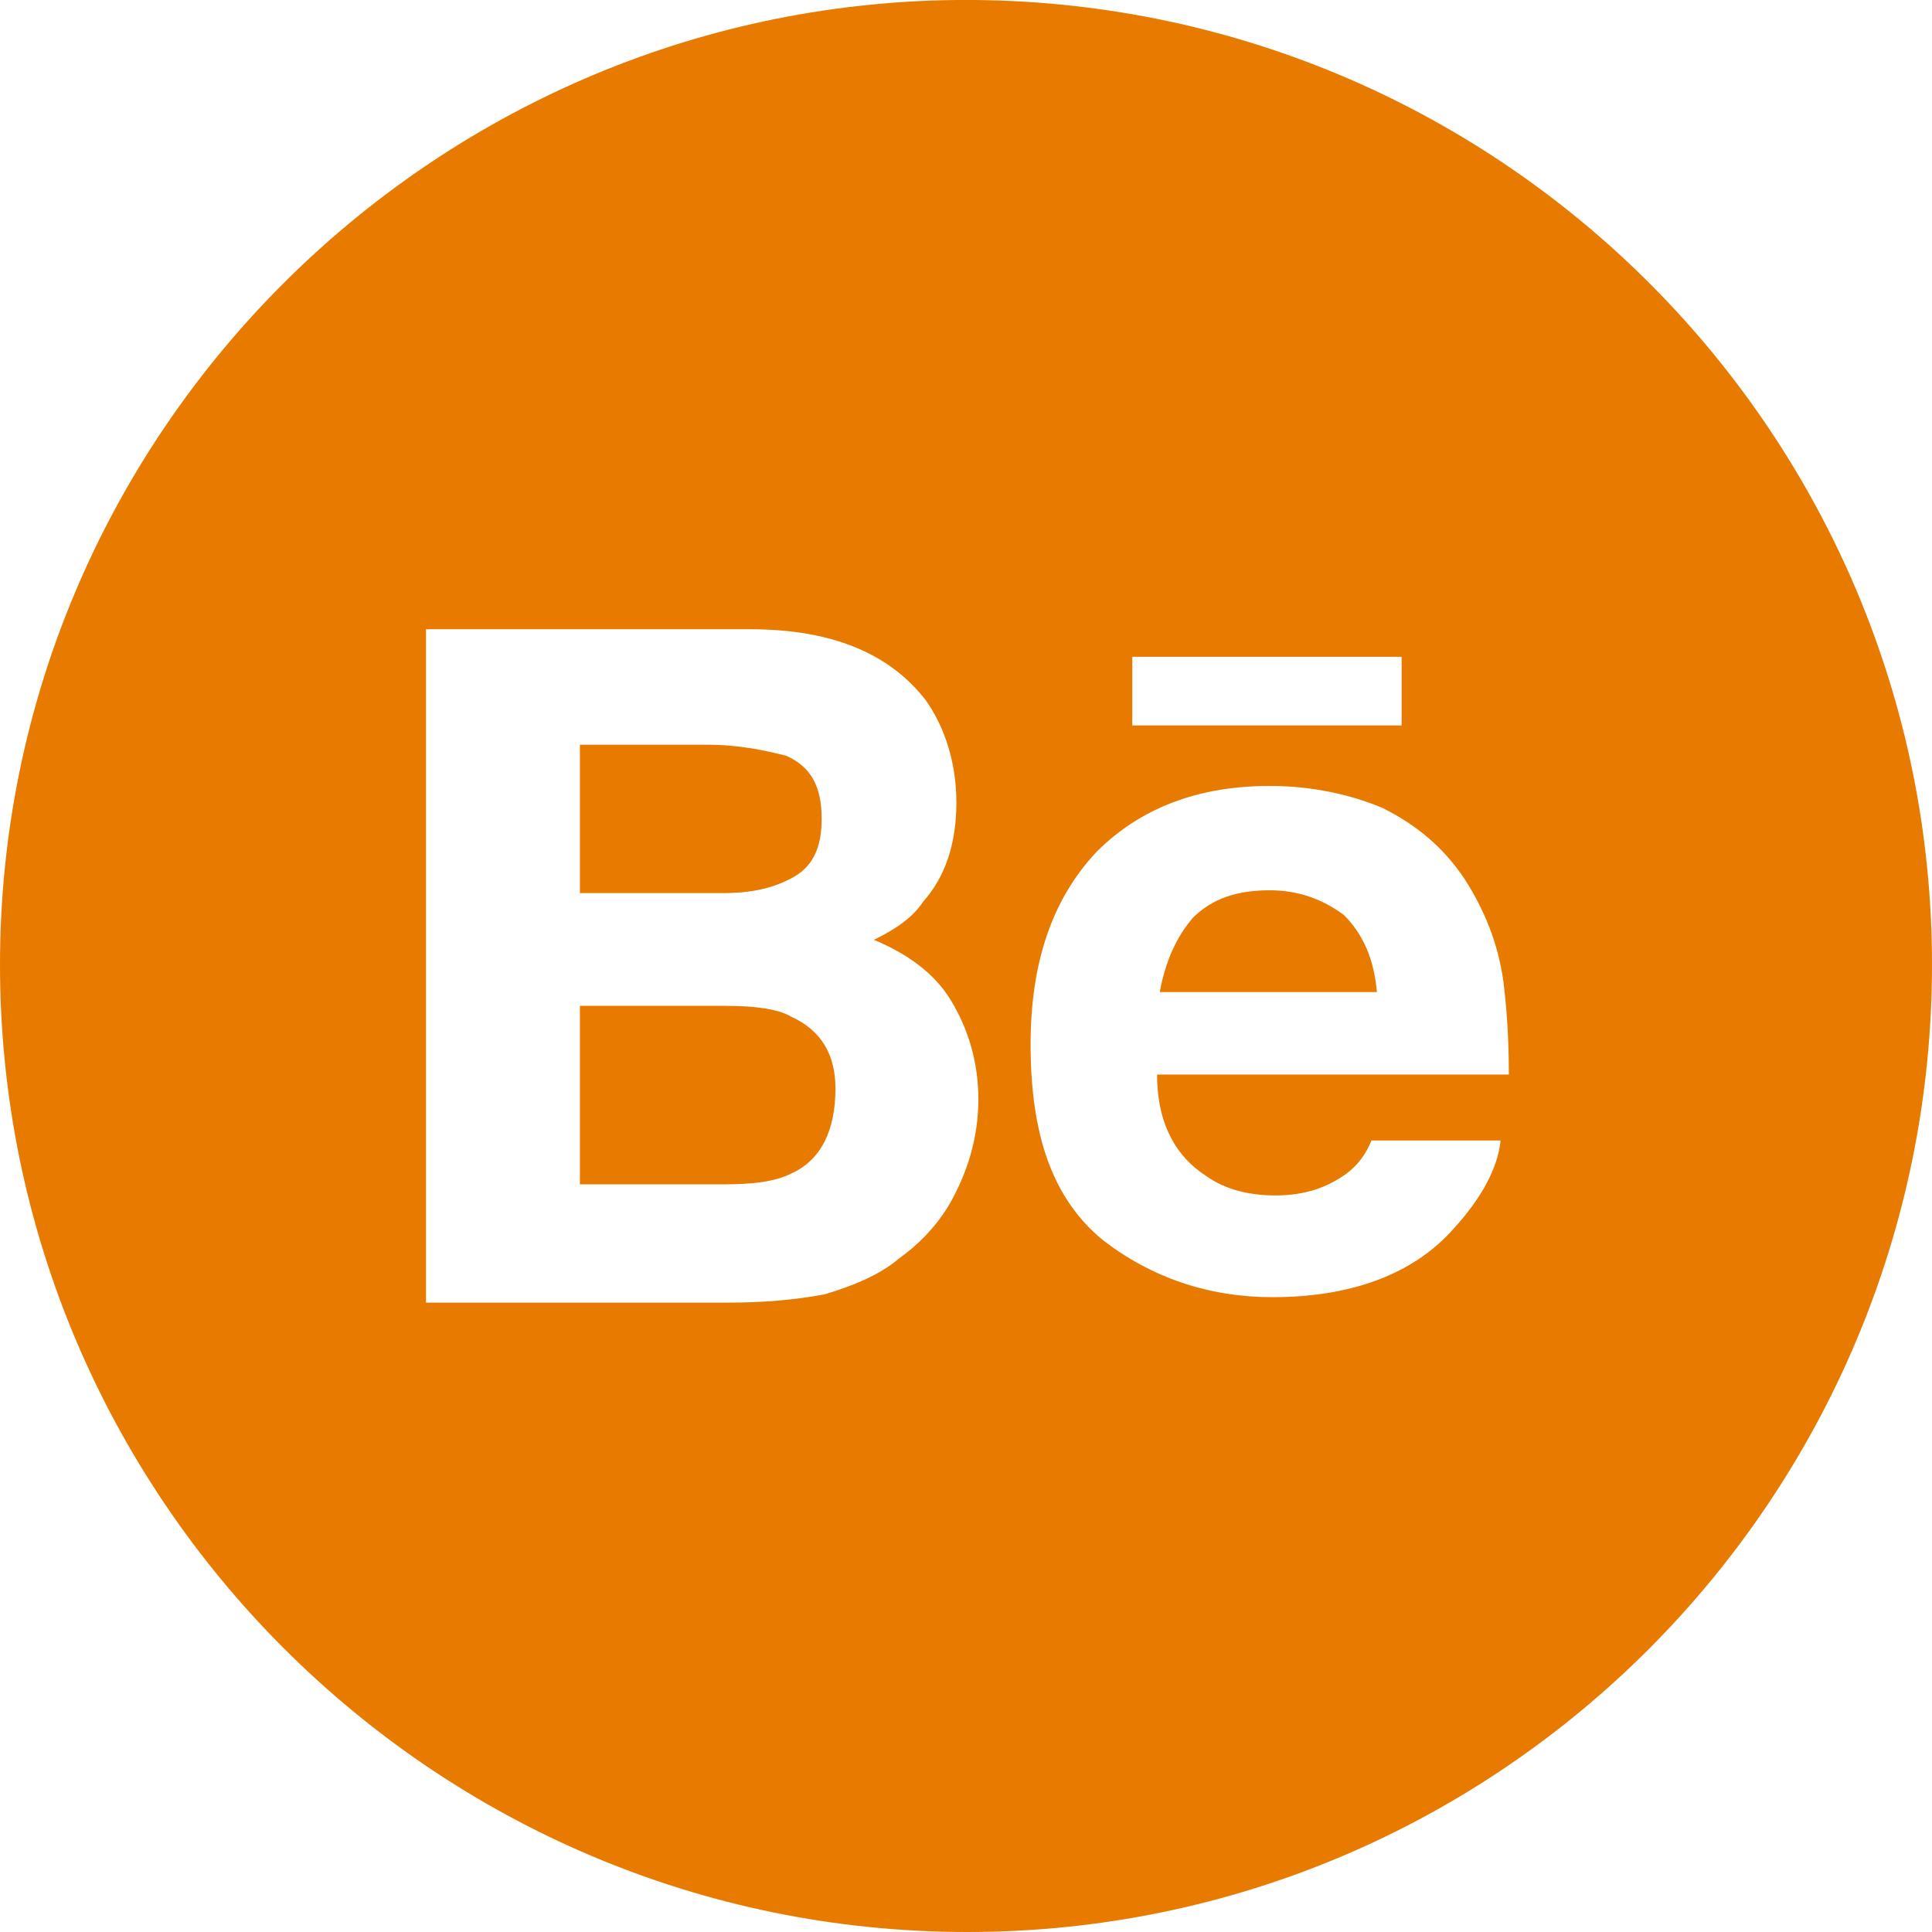
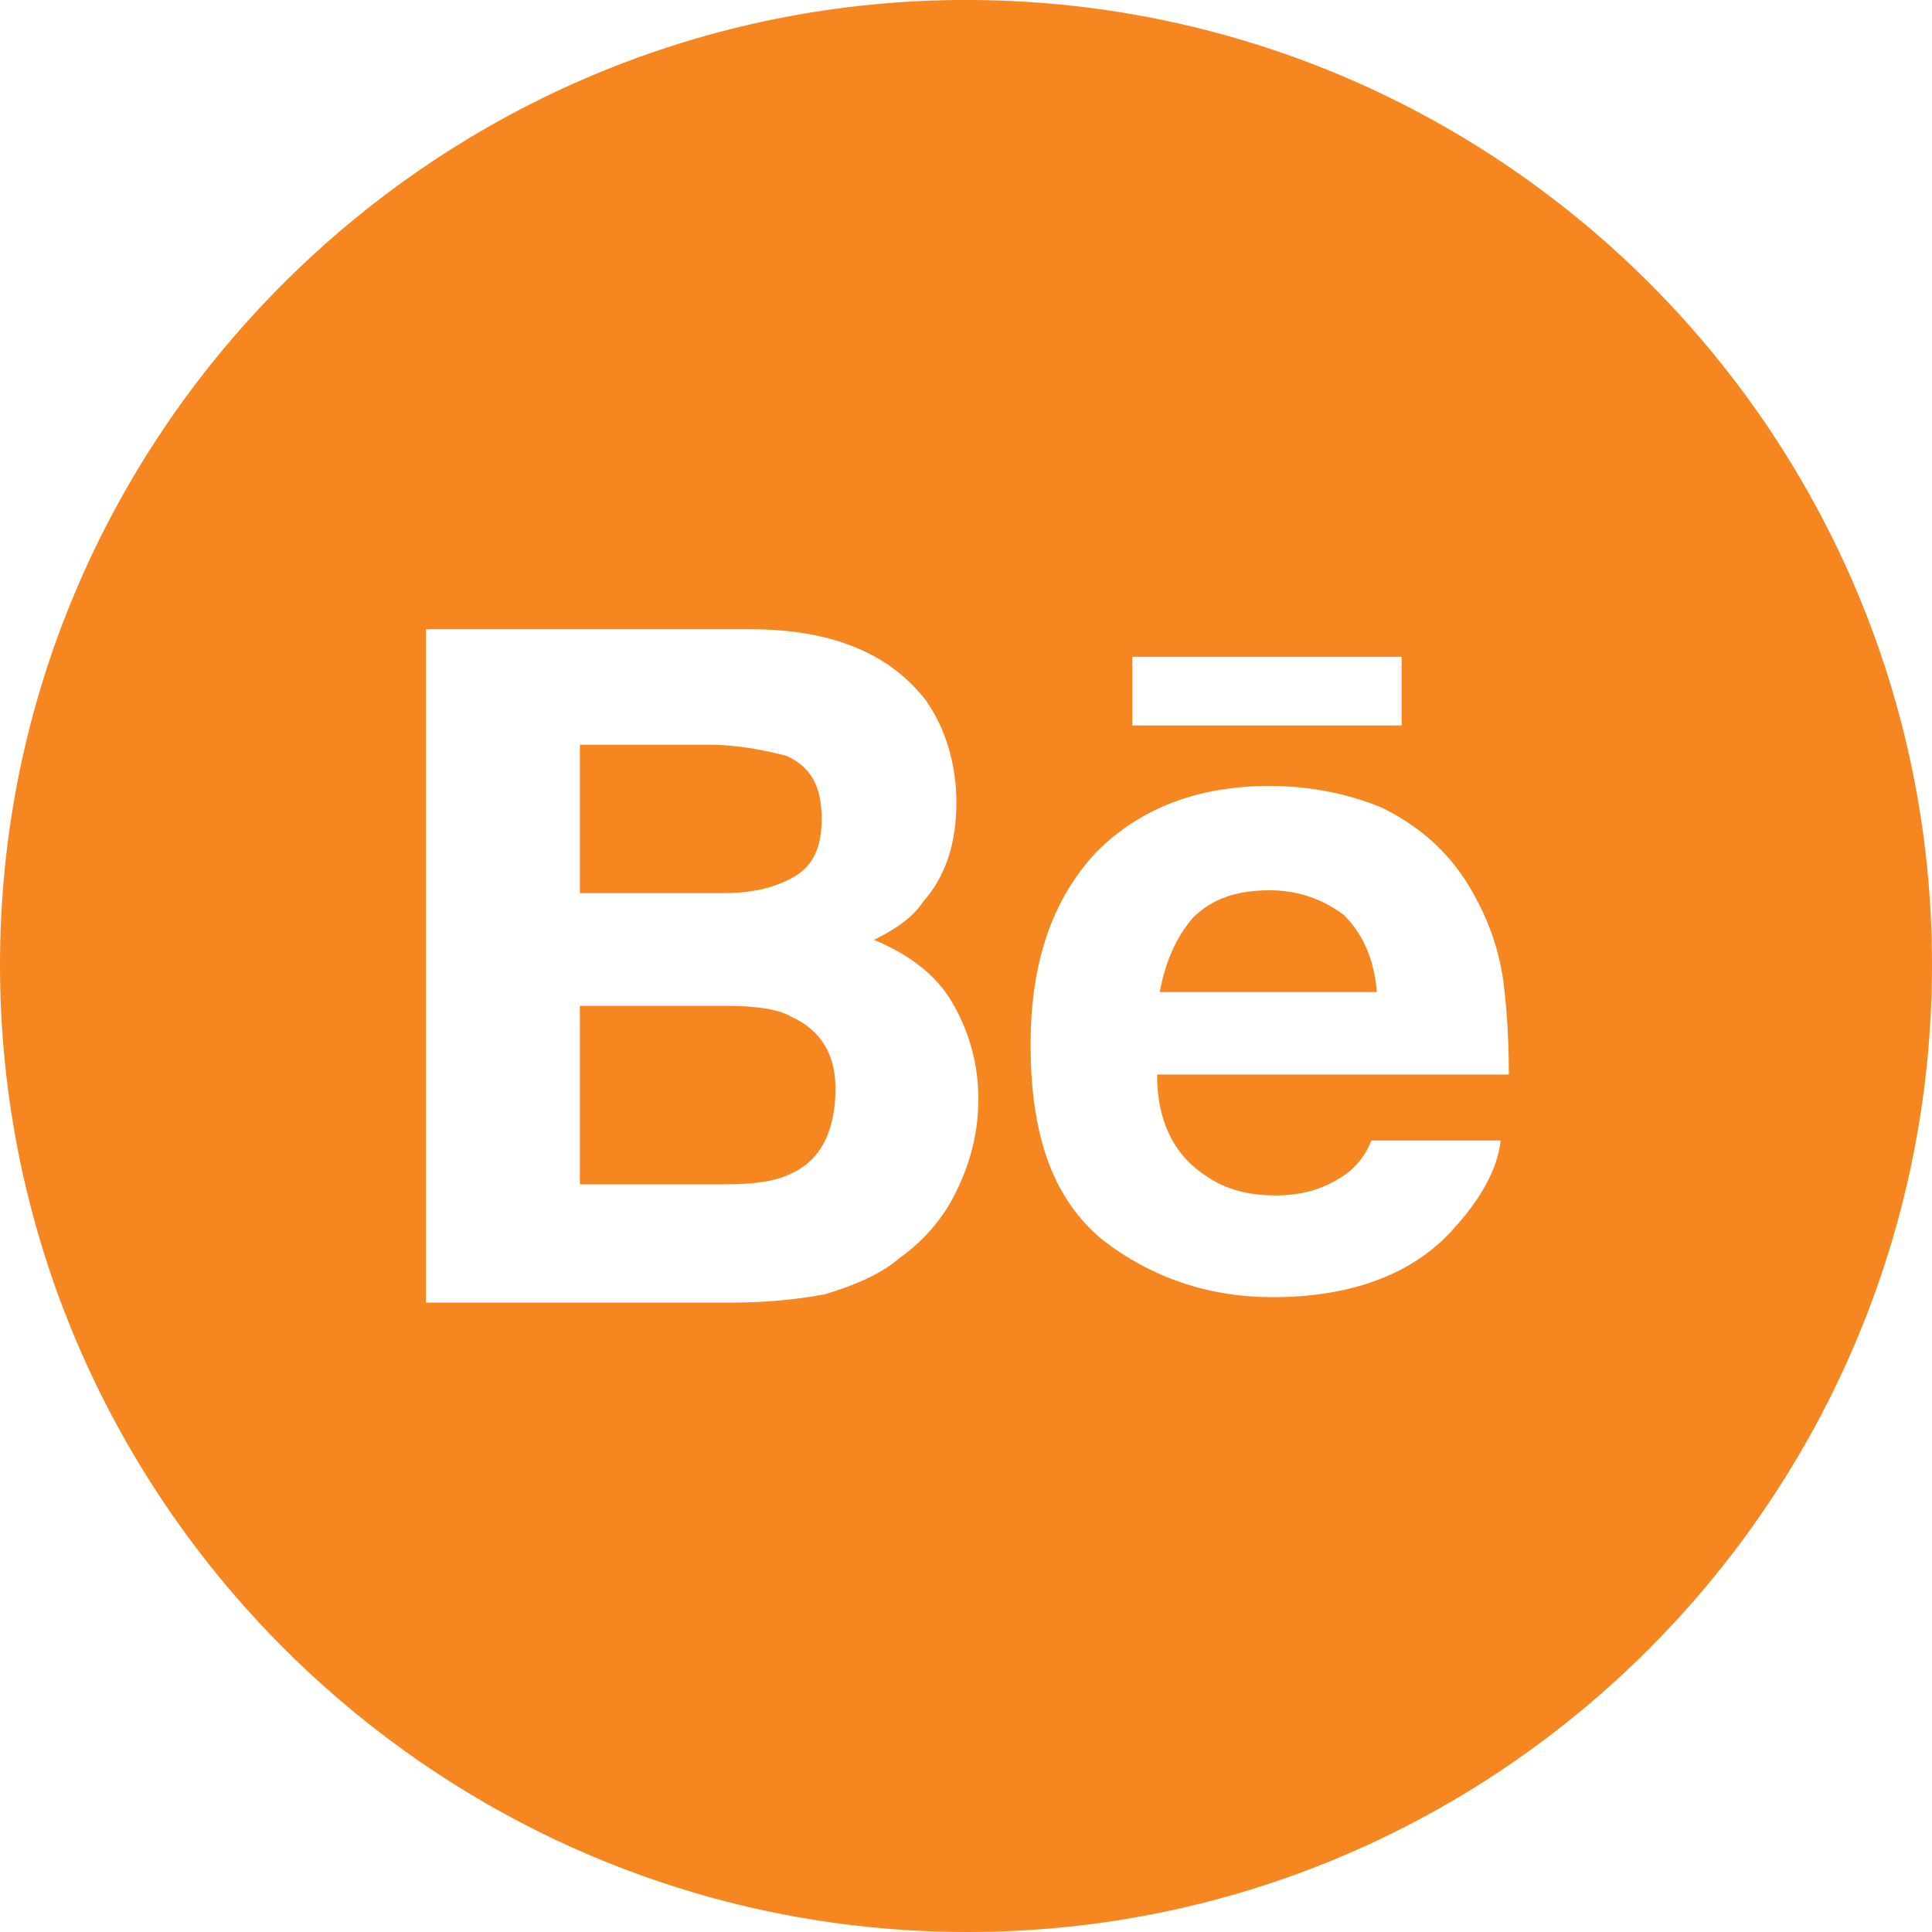
<svg xmlns="http://www.w3.org/2000/svg" version="1.1" id="Layer_1" x="0px" y="0px" width="42.178px" height="42.178px" viewBox="0 0 42.178 42.178" enable-background="new 0 0 42.178 42.178" xml:space="preserve">
-   <path fill="#E87A00" d="M42.178,21.059c0,11.64-9.42,21.119-21.059,21.119C9.479,42.178,0,32.698,0,21.059  C0,9.539,9.359,0.119,20.879,0h0.42C32.878,0.119,42.178,9.539,42.178,21.059z M9.3,28.438h6.6c0.779,0,1.439-0.059,2.101-0.18  c0.6-0.18,1.2-0.42,1.62-0.779c0.42-0.301,0.778-0.66,1.079-1.141c0.421-0.721,0.659-1.5,0.659-2.34s-0.238-1.562-0.6-2.16  s-0.96-1.021-1.68-1.32c0.479-0.237,0.84-0.479,1.08-0.84c0.479-0.539,0.72-1.26,0.72-2.16c0-0.84-0.24-1.619-0.66-2.219  c-0.78-1.021-2.04-1.562-3.84-1.562H9.3V28.438z M15.779,19.498h-3.119v-3.24h2.76c0.72,0,1.26,0.121,1.74,0.24  c0.54,0.239,0.778,0.66,0.778,1.381c0,0.6-0.18,1.02-0.6,1.26S16.438,19.498,15.779,19.498z M17.279,25.617  c-0.359,0.182-0.841,0.239-1.5,0.239h-3.119v-3.897h3.18c0.6,0,1.14,0.059,1.439,0.24c0.659,0.299,0.96,0.84,0.96,1.559  C18.239,24.658,17.938,25.318,17.279,25.617z M22.499,22.799c0,1.979,0.479,3.359,1.56,4.26c1.08,0.84,2.34,1.26,3.72,1.26  c1.681,0,3.061-0.479,3.96-1.5c0.601-0.659,0.961-1.319,1.021-1.92H29.94c-0.12,0.3-0.3,0.539-0.54,0.72  c-0.42,0.301-0.899,0.479-1.56,0.479c-0.54,0-1.08-0.119-1.5-0.42c-0.66-0.42-1.08-1.139-1.08-2.219h7.68  c0-0.9-0.061-1.562-0.12-2.041c-0.119-0.84-0.42-1.562-0.84-2.219c-0.479-0.722-1.08-1.201-1.8-1.562  c-0.721-0.301-1.561-0.479-2.46-0.479c-1.561,0-2.82,0.479-3.78,1.438C22.979,19.619,22.499,20.998,22.499,22.799z M24.719,15.838  h5.88v-1.5h-5.88V15.838z M30.059,21.658h-4.74c0.12-0.66,0.36-1.199,0.721-1.619c0.42-0.42,0.96-0.603,1.681-0.603  c0.6,0,1.14,0.183,1.62,0.541C29.759,20.398,29.998,20.938,30.059,21.658z" />
+   <path fill="#F6861F" d="M42.178,21.059c0,11.64-9.42,21.119-21.059,21.119C9.479,42.178,0,32.698,0,21.059  C0,9.539,9.359,0.119,20.879,0h0.42C32.878,0.119,42.178,9.539,42.178,21.059z M9.3,28.438h6.6c0.779,0,1.439-0.059,2.101-0.18  c0.6-0.18,1.2-0.42,1.62-0.779c0.42-0.301,0.778-0.66,1.079-1.141c0.421-0.721,0.659-1.5,0.659-2.34s-0.238-1.562-0.6-2.16  s-0.96-1.021-1.68-1.32c0.479-0.237,0.84-0.479,1.08-0.84c0.479-0.539,0.72-1.26,0.72-2.16c0-0.84-0.24-1.619-0.66-2.219  c-0.78-1.021-2.04-1.562-3.84-1.562H9.3V28.438z M15.779,19.498H12.66v-3.24h2.76c0.72,0,1.26,0.121,1.74,0.24  c0.54,0.239,0.778,0.66,0.778,1.381c0,0.6-0.18,1.02-0.6,1.26S16.438,19.498,15.779,19.498z M17.279,25.617  c-0.359,0.182-0.841,0.239-1.5,0.239H12.66v-3.897h3.18c0.6,0,1.14,0.059,1.439,0.24c0.659,0.299,0.96,0.84,0.96,1.559  C18.239,24.658,17.938,25.318,17.279,25.617z M22.499,22.799c0,1.979,0.479,3.359,1.56,4.26c1.08,0.84,2.34,1.26,3.72,1.26  c1.681,0,3.061-0.479,3.96-1.5c0.601-0.659,0.961-1.319,1.021-1.92h-2.82c-0.12,0.3-0.3,0.539-0.54,0.72  c-0.42,0.301-0.899,0.479-1.56,0.479c-0.54,0-1.08-0.119-1.5-0.42c-0.66-0.42-1.08-1.139-1.08-2.219h7.68  c0-0.9-0.061-1.562-0.12-2.041c-0.119-0.84-0.42-1.562-0.84-2.219c-0.479-0.722-1.08-1.201-1.8-1.562  c-0.721-0.301-1.561-0.479-2.46-0.479c-1.561,0-2.82,0.479-3.78,1.438C22.979,19.619,22.499,20.998,22.499,22.799z M24.719,15.838  h5.88v-1.5h-5.88C24.719,14.338,24.719,15.838,24.719,15.838z M30.059,21.658h-4.74c0.12-0.66,0.36-1.199,0.721-1.619  c0.42-0.42,0.96-0.603,1.681-0.603c0.6,0,1.14,0.183,1.62,0.541C29.759,20.398,29.998,20.938,30.059,21.658z" />
</svg>
